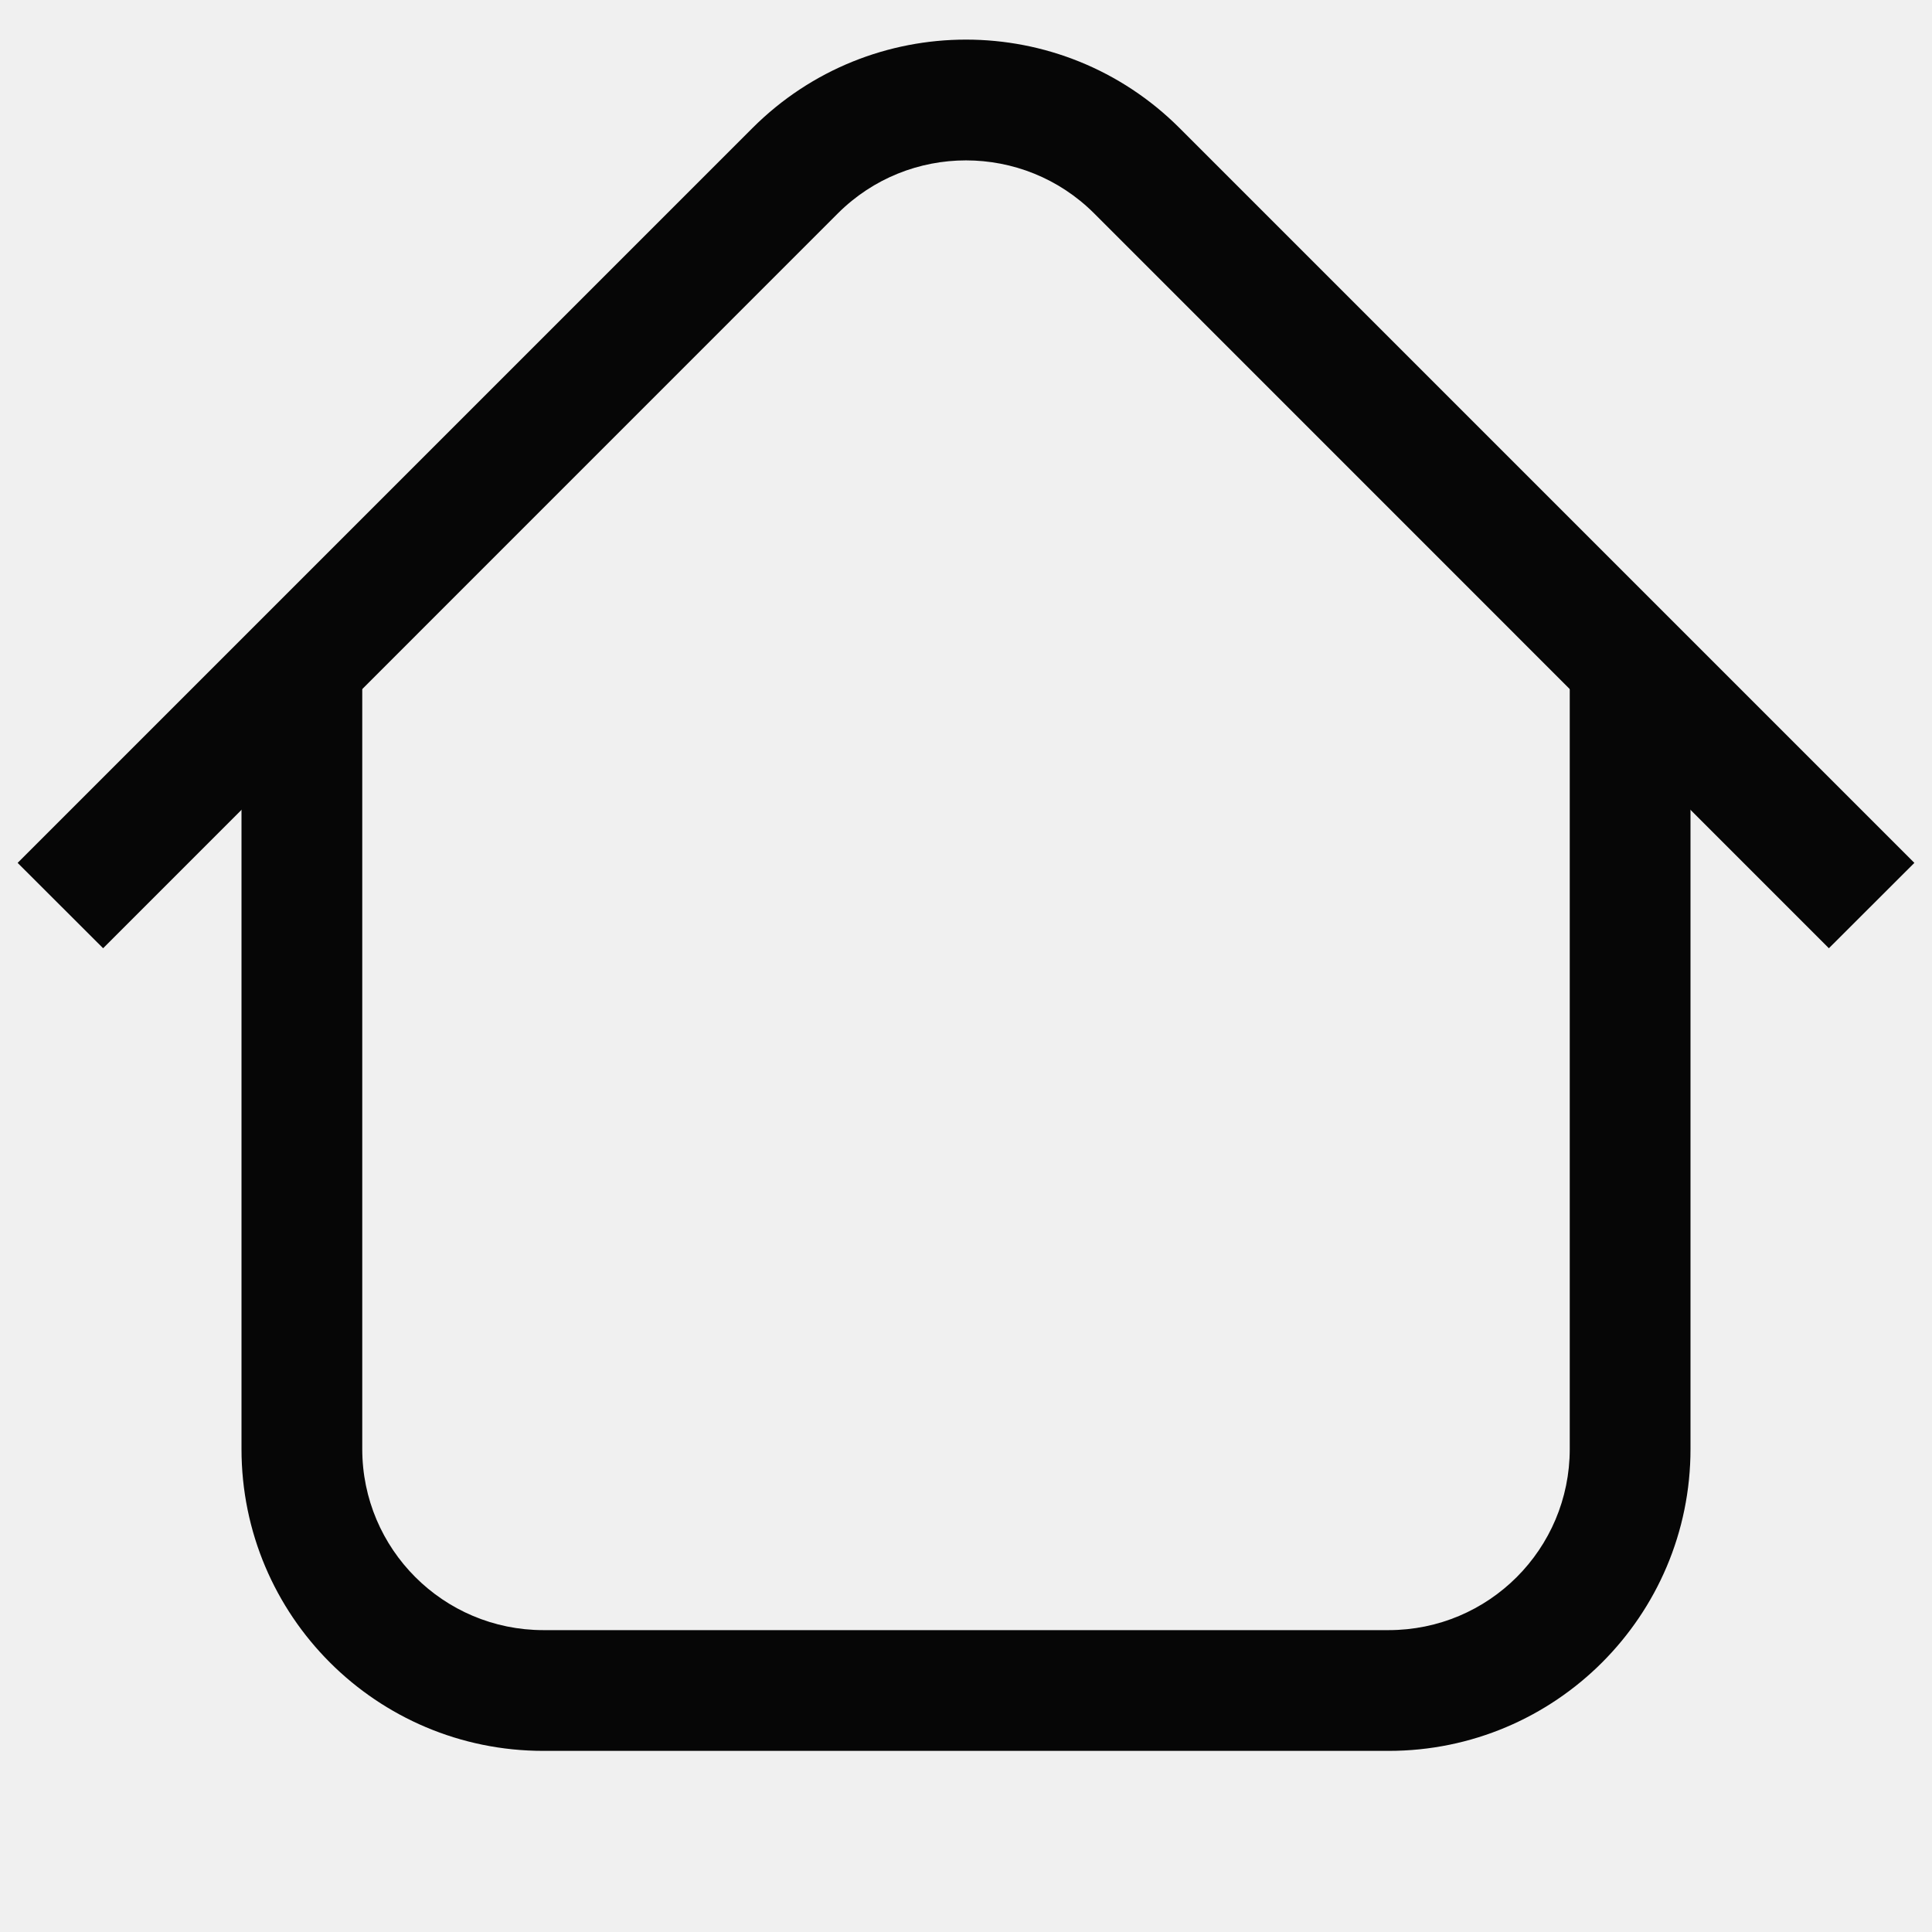
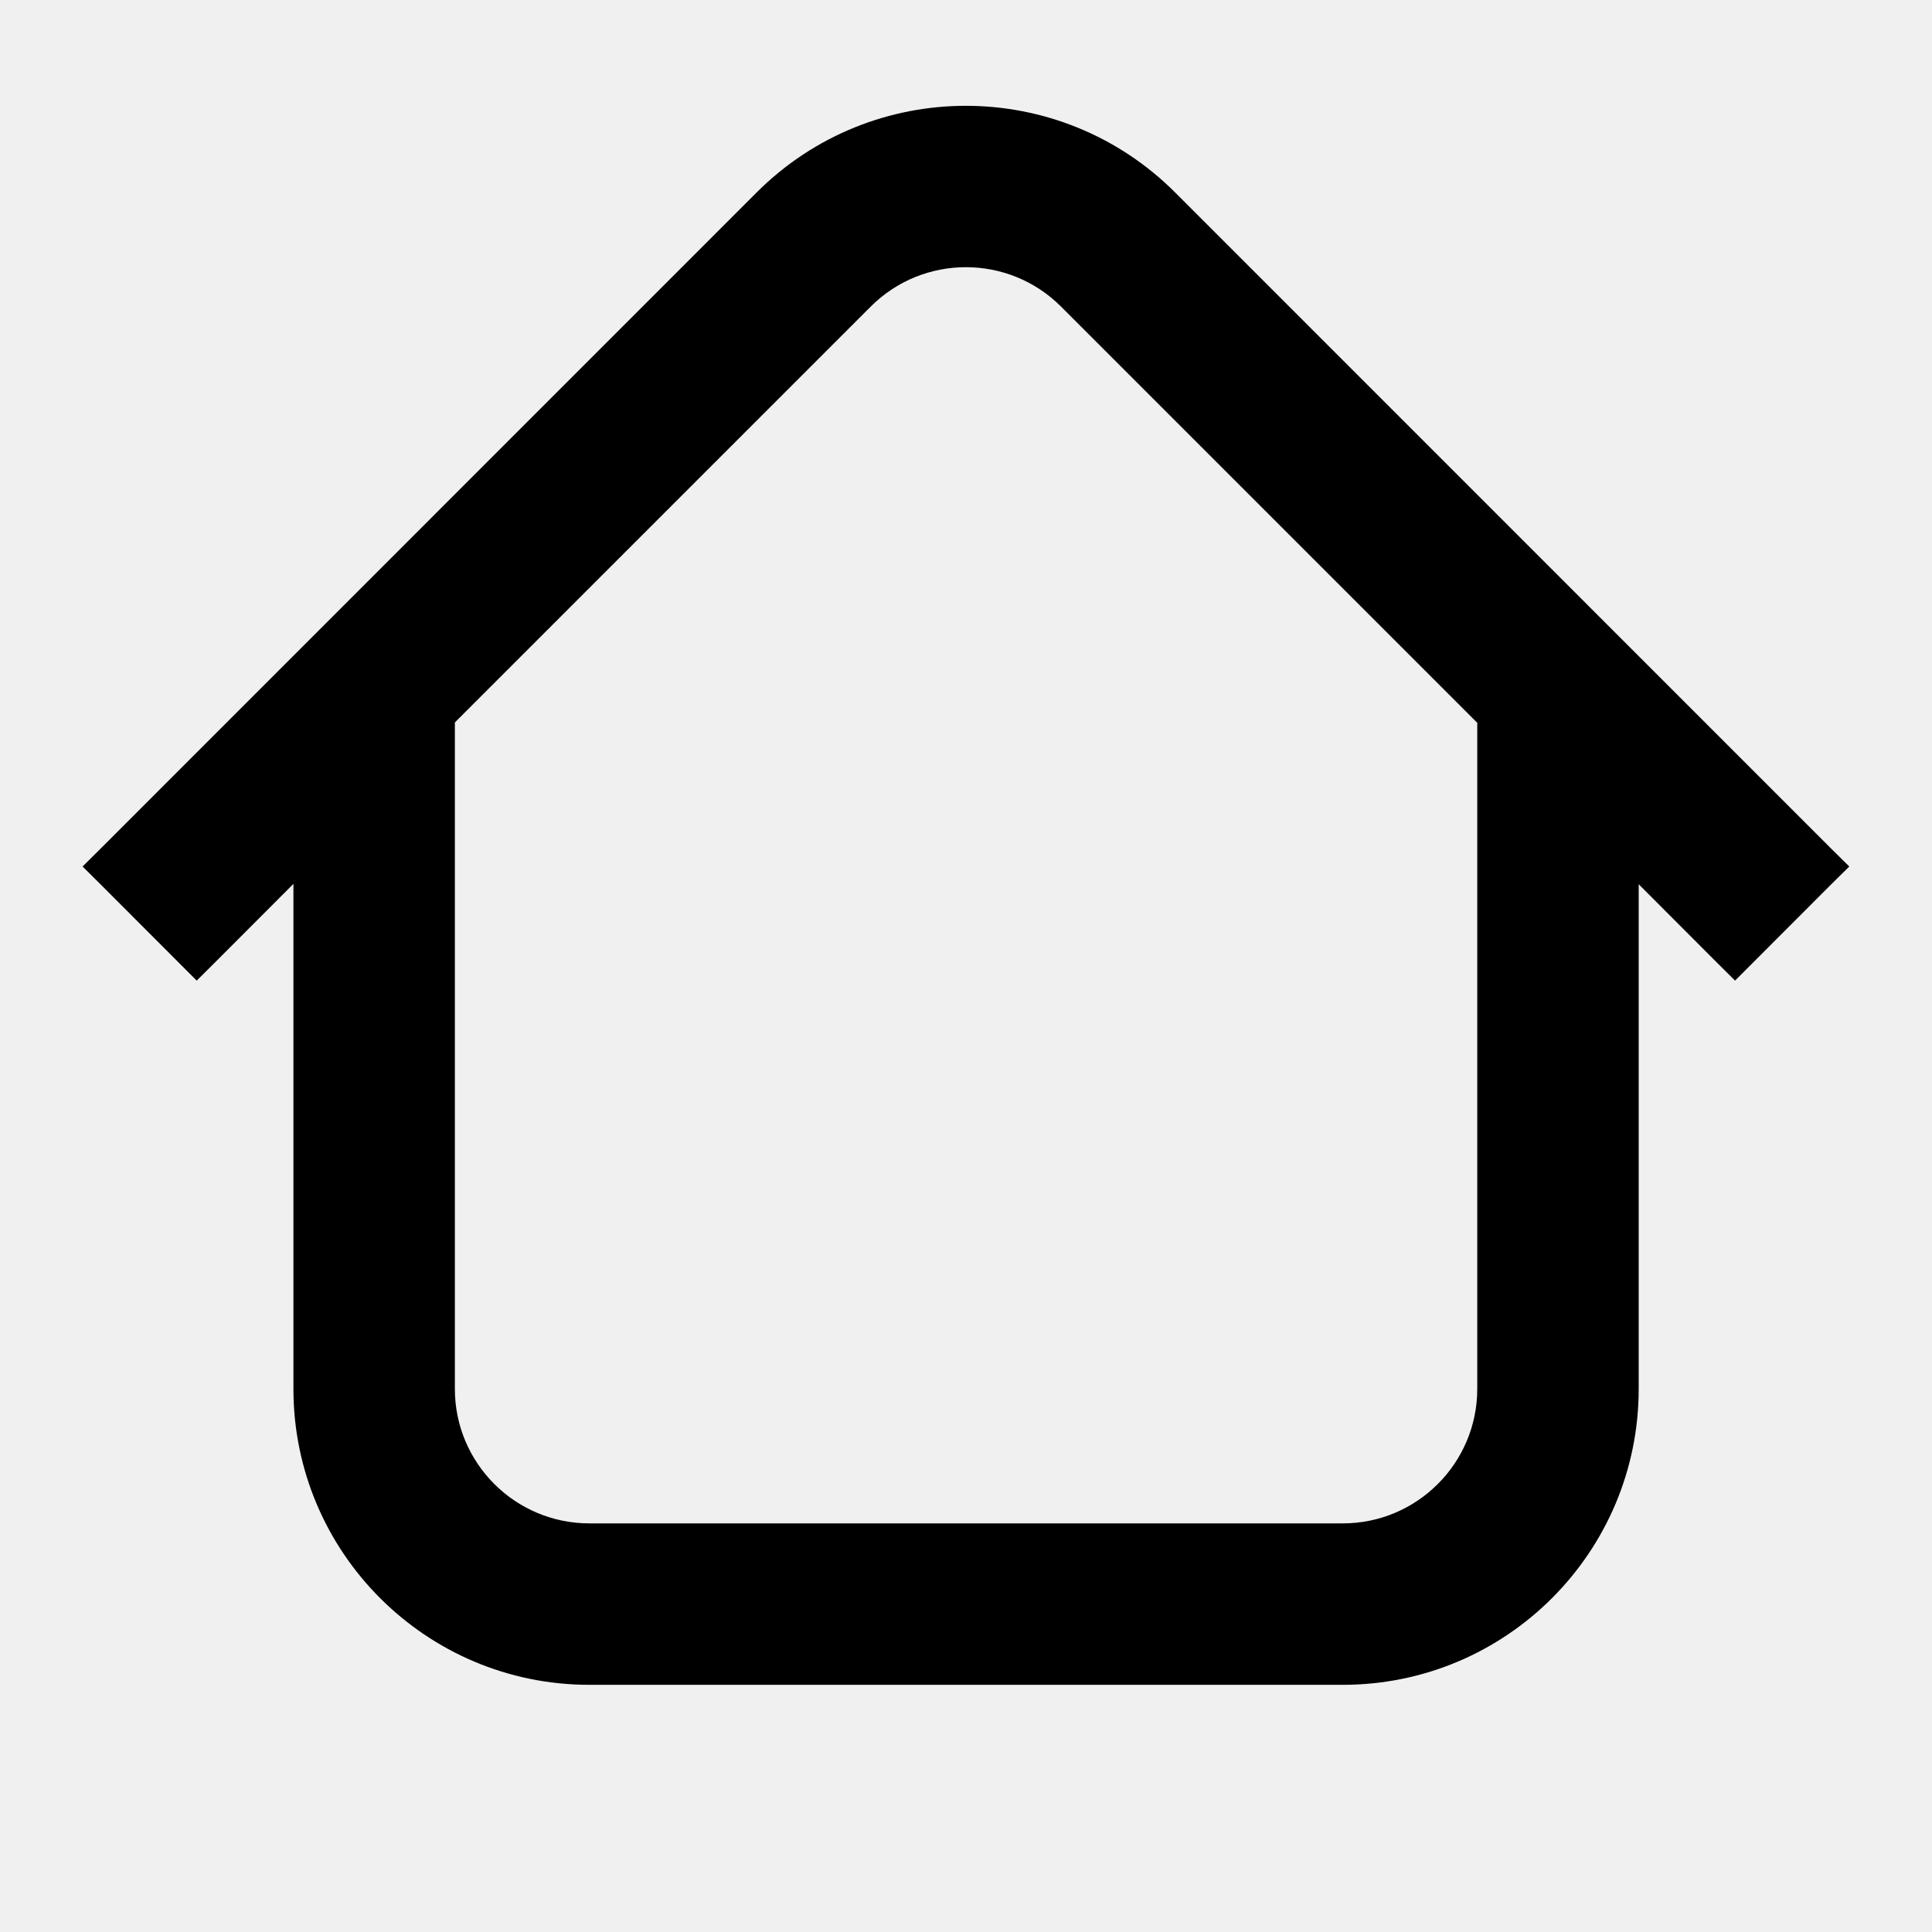
<svg xmlns="http://www.w3.org/2000/svg" width="16" height="16" viewBox="0 0 16 16" fill="none">
-   <g clip-path="url(#clip0_1308_38)">
-     <mask id="mask0_1308_38" style="mask-type:luminance" maskUnits="userSpaceOnUse" x="0" y="0" width="16" height="16">
-       <path d="M16 0H0V16H16V0Z" fill="white" />
-     </mask>
-     <g mask="url(#mask0_1308_38)">
-       <path d="M6.232 1.06C7.209 0.084 8.791 0.084 9.768 1.06L15.854 7.146L15.146 7.853L9.061 1.767C8.475 1.182 7.525 1.182 6.939 1.767L0.854 7.853L0.146 7.146L6.232 1.06Z" fill="#060606" />
-       <path d="M2 12V5.5H3V12C3 12.829 3.672 13.5 4.5 13.5H11.5C12.329 13.5 13 12.829 13 12V5.5H14V12C14 13.381 12.881 14.5 11.5 14.5H4.5C3.119 14.5 2 13.381 2 12Z" fill="#060606" />
-     </g>
-   </g>
-   <defs>
-     <clipPath id="clip0_1308_38">
-       <rect width="16" height="16" fill="white" />
-     </clipPath>
-   </defs>
+   <path d="M6.266 1.594C7.223 0.637 8.775 0.637 9.732 1.594L15.156 7.019L15.315 7.176L15.156 7.333L14.369 8.121L14.211 7.964L13.571 7.323V11.502C13.571 12.855 12.474 13.953 11.12 13.953H4.881C3.527 13.953 2.43 12.855 2.43 11.502V7.32L1.787 7.964L1.629 8.121L0.842 7.333L0.684 7.176L0.842 7.019L6.266 1.594ZM8.787 2.539C8.352 2.104 7.646 2.104 7.211 2.539L3.767 5.983V11.502C3.767 12.117 4.266 12.616 4.881 12.616H11.12C11.735 12.616 12.234 12.117 12.234 11.502V5.986L8.787 2.539Z" fill="black" />
</svg>
